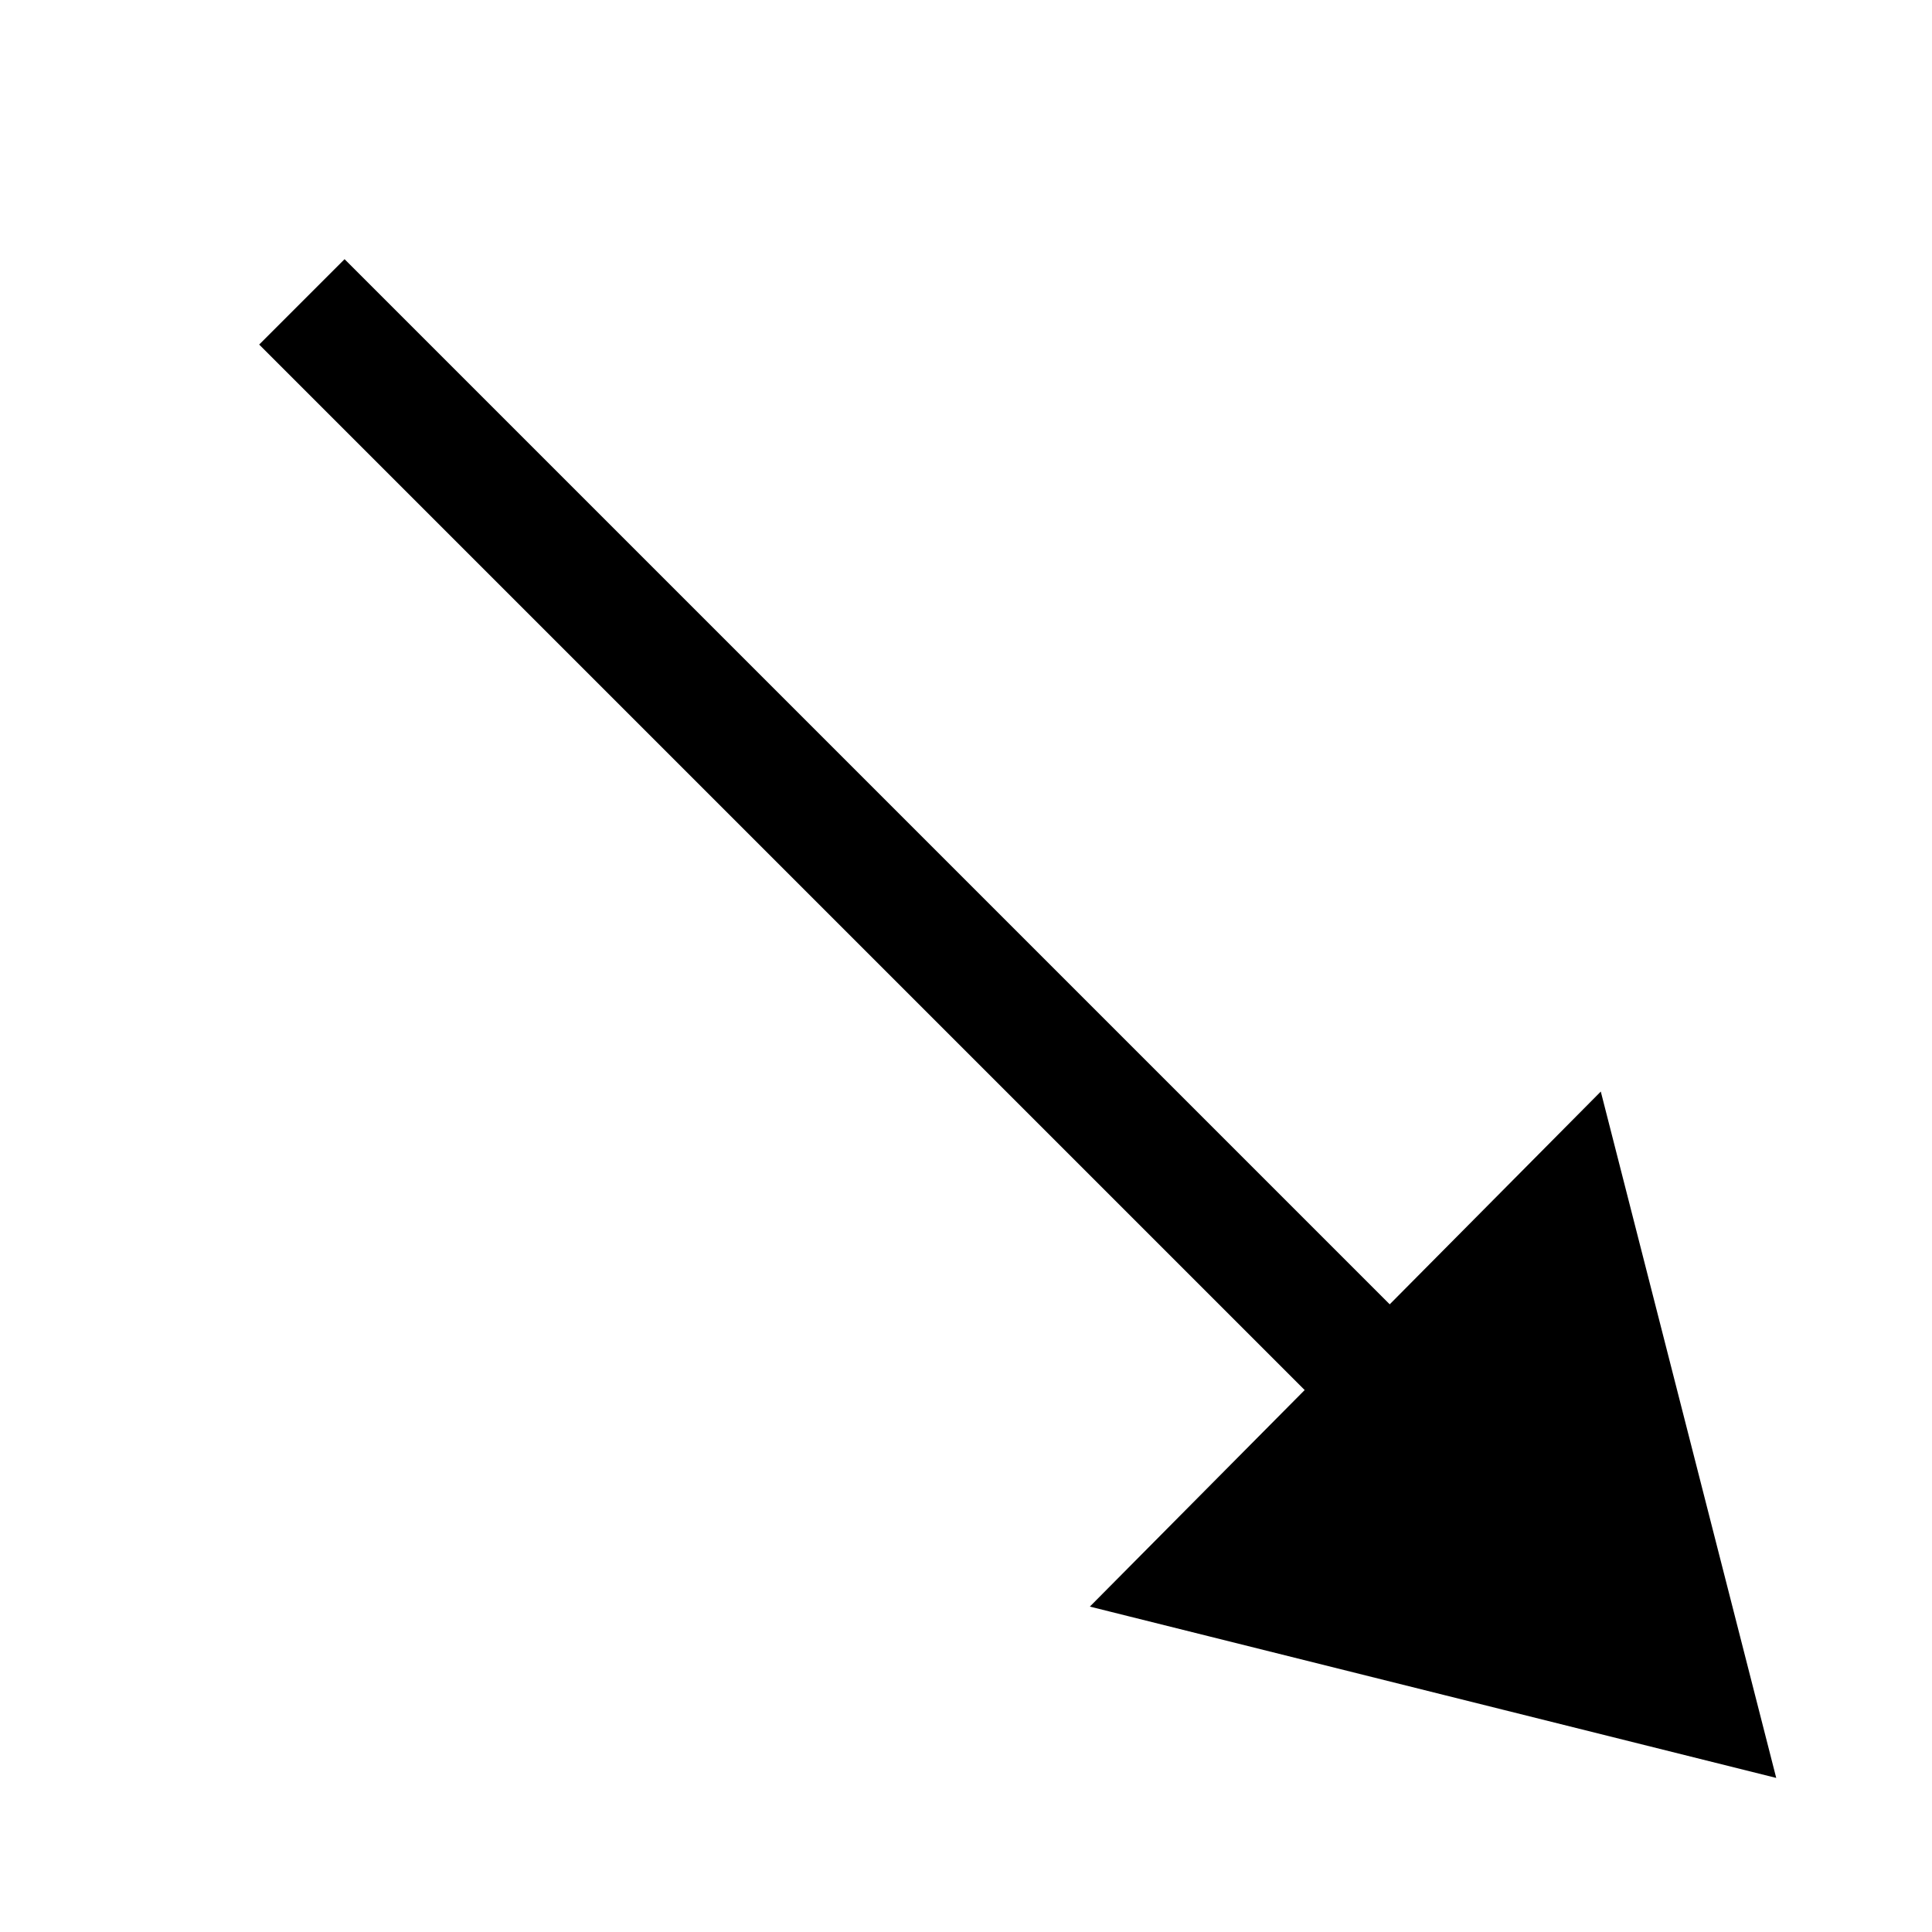
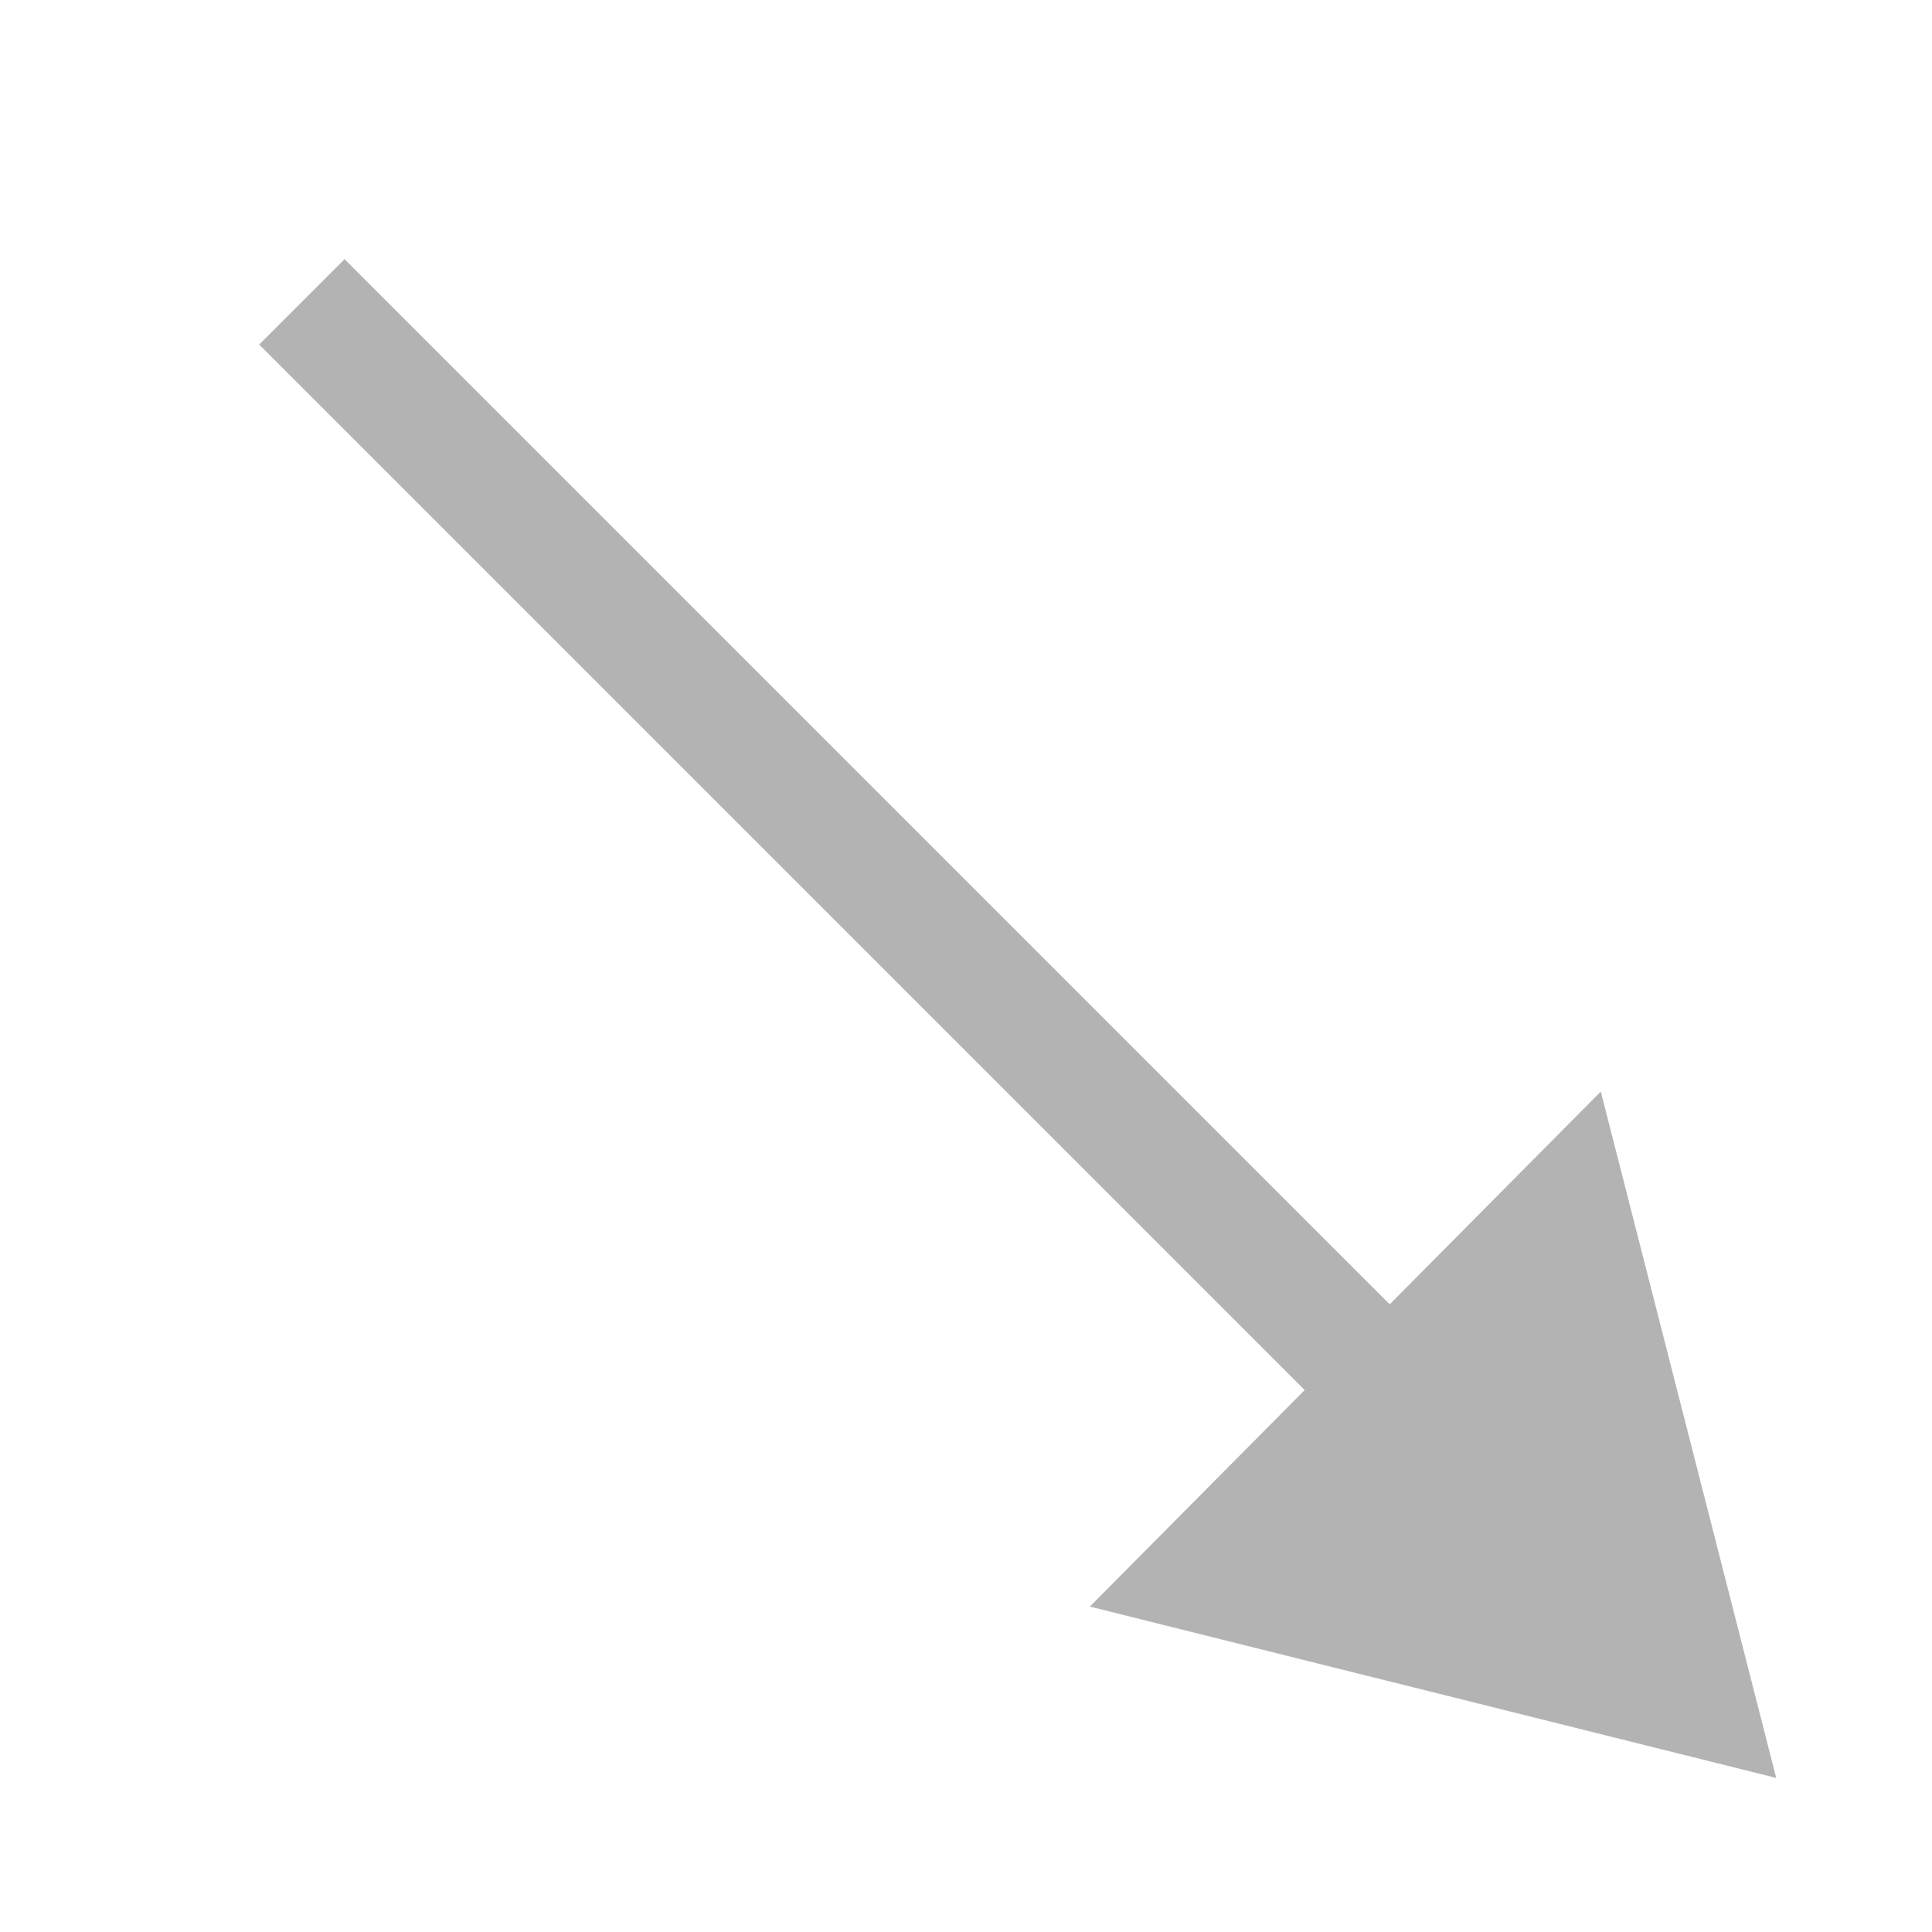
<svg xmlns="http://www.w3.org/2000/svg" xmlns:xlink="http://www.w3.org/1999/xlink" width="16" height="16" id="svg2" version="1.1">
  <defs id="defs4">
    <marker orient="auto" refY="0.0" refX="0.0" id="TriangleOutM" style="overflow:visible">
      <path id="path3940" d="M 5.77,0.0 L -2.88,5.0 L -2.88,-5.0 L 5.77,0.0 z " style="fill-rule:evenodd;stroke:#000000;stroke-width:1.0pt" transform="scale(0.4)" />
    </marker>
    <marker orient="auto" refY="0.0" refX="0.0" id="Arrow1Send" style="overflow:visible;">
      <path id="path3810" d="M 0.0,0.0 L 5.0,-5.0 L -12.5,0.0 L 5.0,5.0 L 0.0,0.0 z " style="fill-rule:evenodd;stroke:#000000;stroke-width:1.0pt;" transform="scale(0.2) rotate(180) translate(6,0)" />
    </marker>
    <marker orient="auto" refY="0.0" refX="0.0" id="Arrow1Mend" style="overflow:visible;">
      <path id="path3804" d="M 0.0,0.0 L 5.0,-5.0 L -12.5,0.0 L 5.0,5.0 L 0.0,0.0 z " style="fill-rule:evenodd;stroke:#000000;stroke-width:1.0pt;" transform="scale(0.4) rotate(180) translate(10,0)" />
    </marker>
    <marker orient="auto" refY="0.0" refX="0.0" id="Arrow2Lend" style="overflow:visible;">
      <path id="path3816" style="fill-rule:evenodd;stroke-width:0.625;stroke-linejoin:round;" d="M 8.719,4.034 L -2.207,0.016 L 8.719,-4.002 C 6.973,-1.63 6.983,1.616 8.719,4.034 z " transform="scale(1.1) rotate(180) translate(1,0)" />
    </marker>
    <marker orient="auto" refY="0.0" refX="0.0" id="TriangleOutL" style="overflow:visible">
      <path id="path3937" d="M 5.77,0.0 L -2.88,5.0 L -2.88,-5.0 L 5.77,0.0 z " style="fill-rule:evenodd;stroke:#000000;stroke-width:1.0pt" transform="scale(0.8)" />
    </marker>
    <linearGradient id="linearGradient3755">
      <stop id="stop3767" offset="0" style="stop-color:#0000ff;stop-opacity:0.502;" />
      <stop id="stop3765" offset="0.35" style="stop-color:#00ffff;stop-opacity:0.502;" />
      <stop id="stop3763" offset="0.5" style="stop-color:#00ff00;stop-opacity:0.502;" />
      <stop style="stop-color:#ffff00;stop-opacity:0.502;" offset="0.65" id="stop3769" />
      <stop style="stop-color:#ff0000;stop-opacity:0.51;" offset="1" id="stop3759" />
    </linearGradient>
    <linearGradient xlink:href="#linearGradient3755" id="linearGradient3761" x1="-0.045" y1="0.071" x2="15.955" y2="16.054" gradientUnits="userSpaceOnUse" />
  </defs>
  <g id="layer1" transform="translate(0,-1036.362)">
-     <path style="fill:none;stroke:#000000;stroke-width:1;stroke-linecap:butt;stroke-linejoin:miter;stroke-miterlimit:4;stroke-dasharray:none;stroke-opacity:1;marker-mid:none;marker-end:none;fill-opacity:0.23" d="m 2.5,1038.862 6.005,6.005 4.995,4.995" id="path3789" />
-     <path style="fill:#000000;fill-opacity:1;stroke:#000000;stroke-width:1px;stroke-linecap:butt;stroke-linejoin:miter;stroke-opacity:1" d="M 14.018,1050.398 12.991,1046.38 10,1049.395 z" id="path4184" />
+     <path style="fill:#b3b3b3;stroke:#b3b3b3;stroke-width:1;stroke-linecap:butt;stroke-linejoin:miter;stroke-miterlimit:4;stroke-opacity:1;stroke-dasharray:none;marker-mid:none;marker-end:none" d="m 2.5,1038.862 11,11" id="path3789" />
+     <path style="fill:#b3b3b3;fill-opacity:1;stroke:#b3b3b3;stroke-width:1px;stroke-linecap:butt;stroke-linejoin:miter;stroke-opacity:1" d="M 14.018,1050.398 12.991,1046.38 10,1049.395 z" id="path4184" />
  </g>
</svg>
